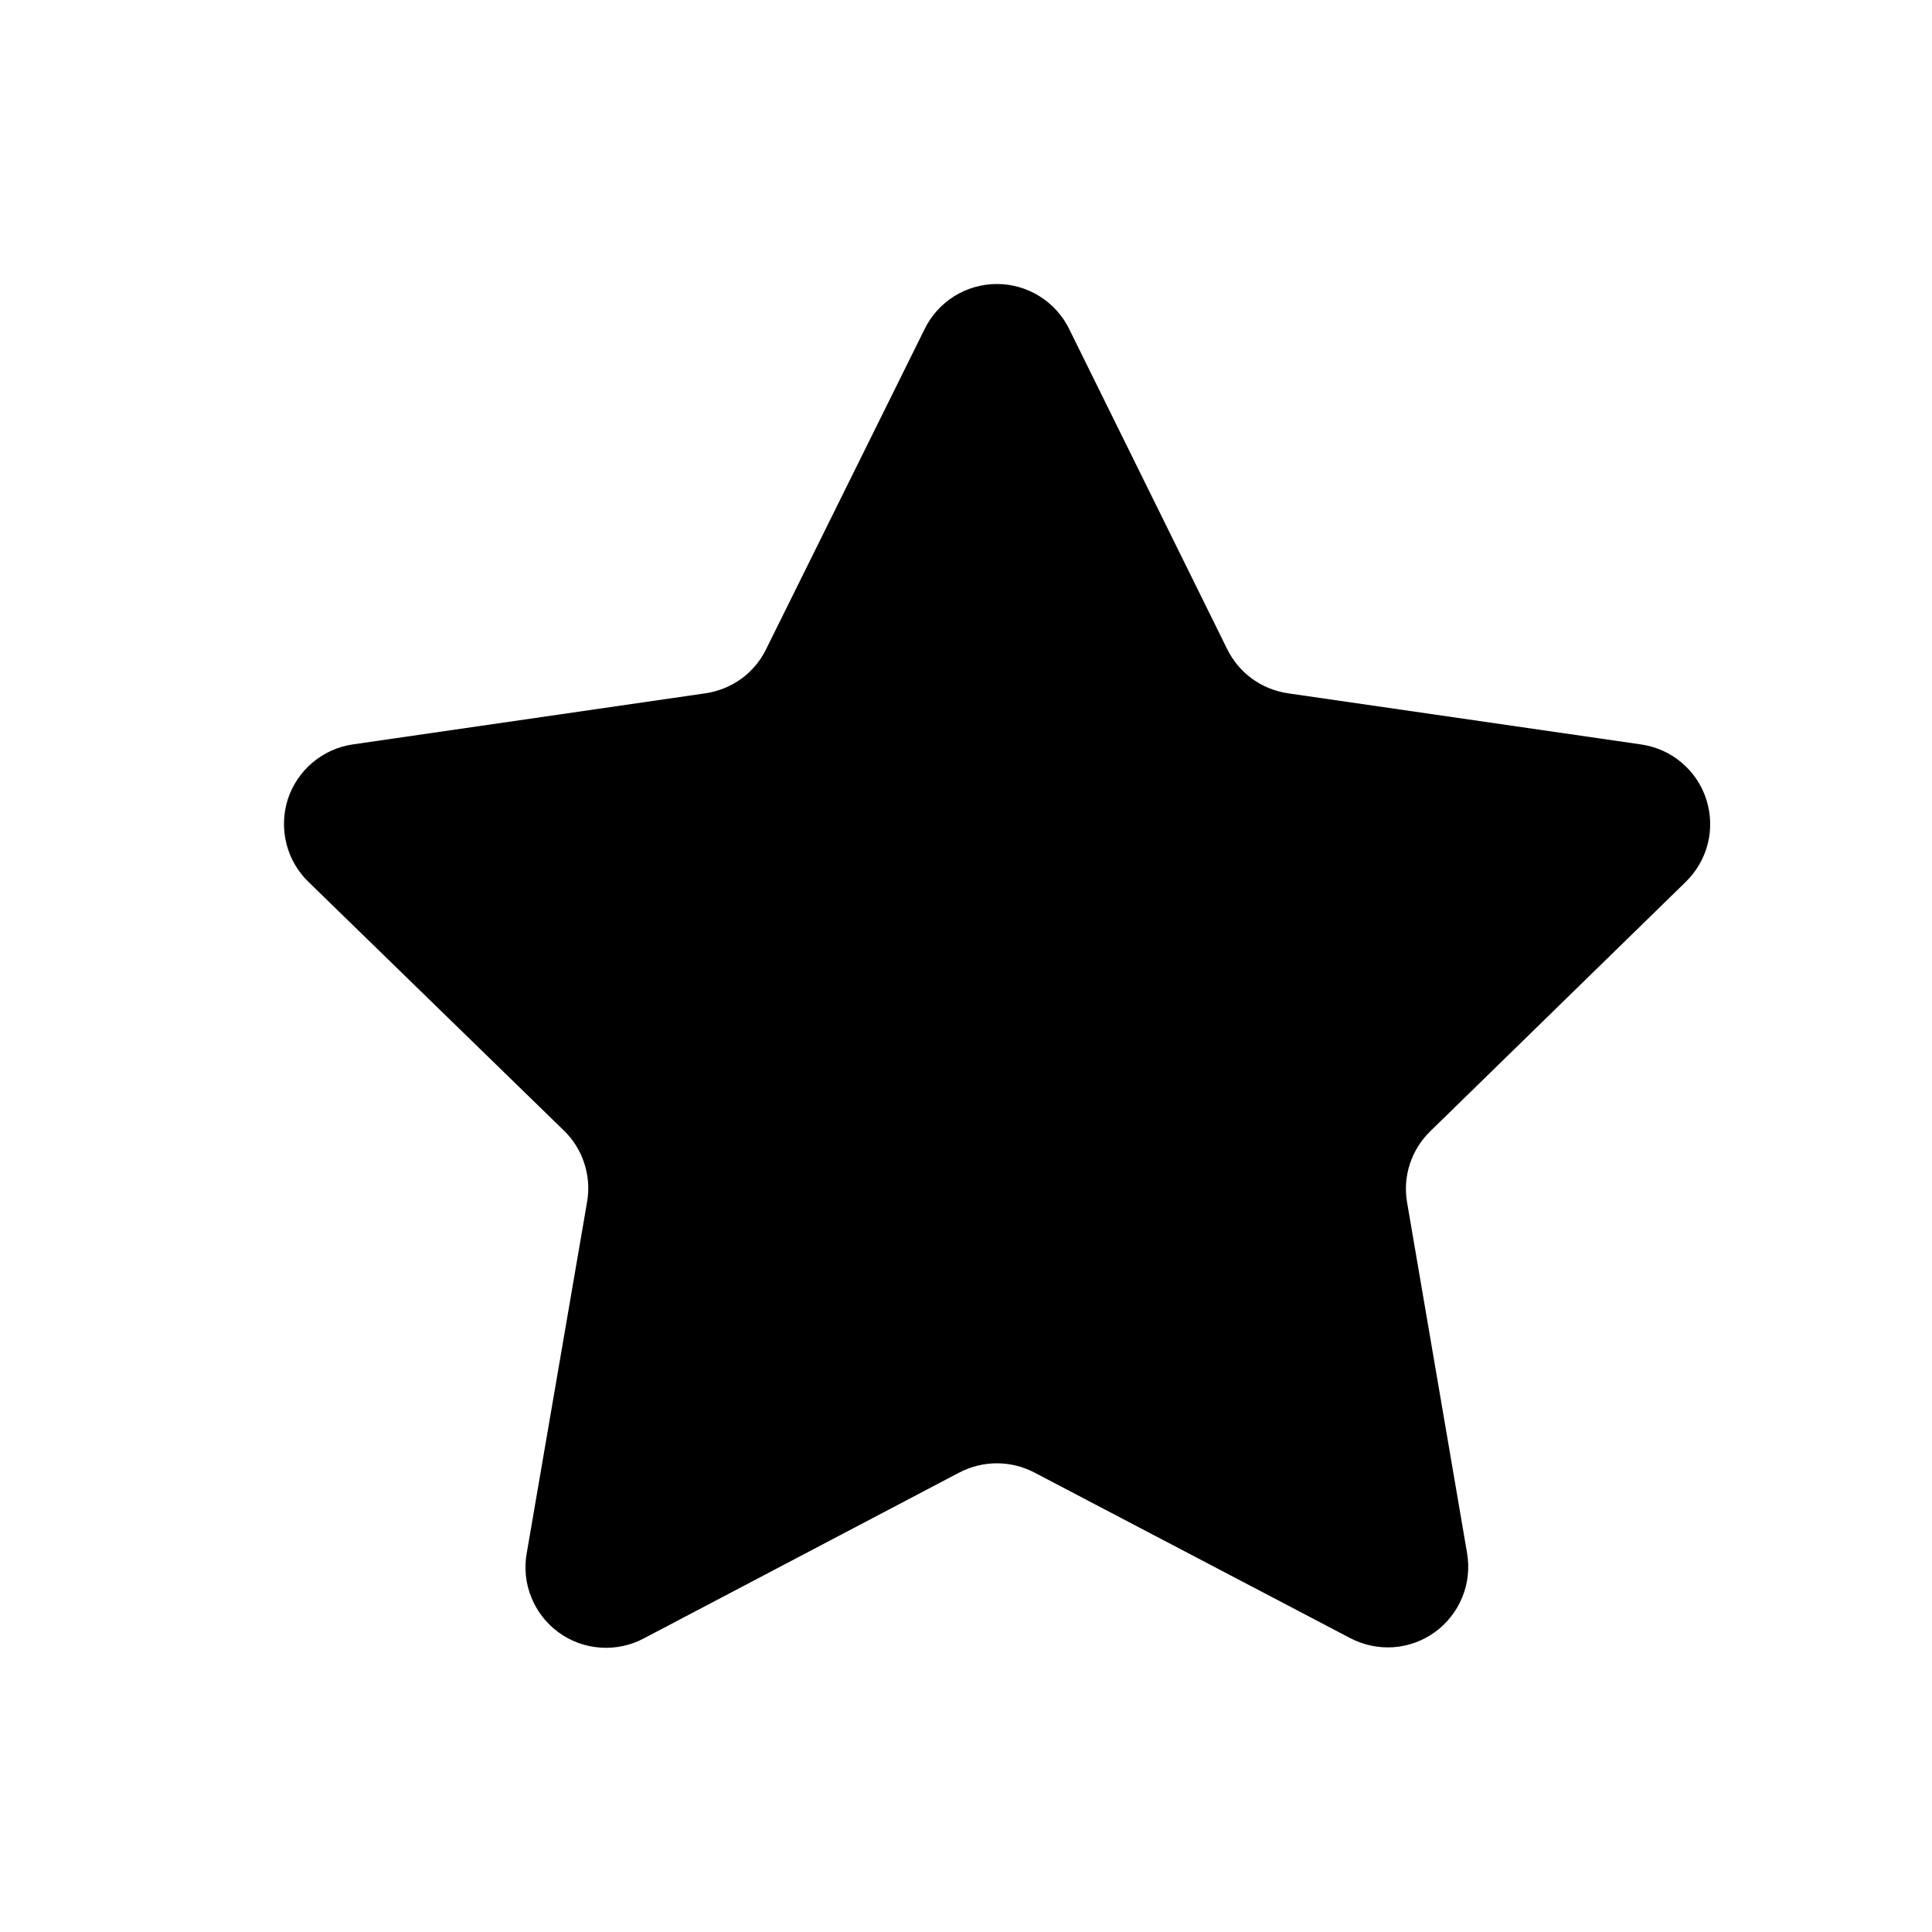
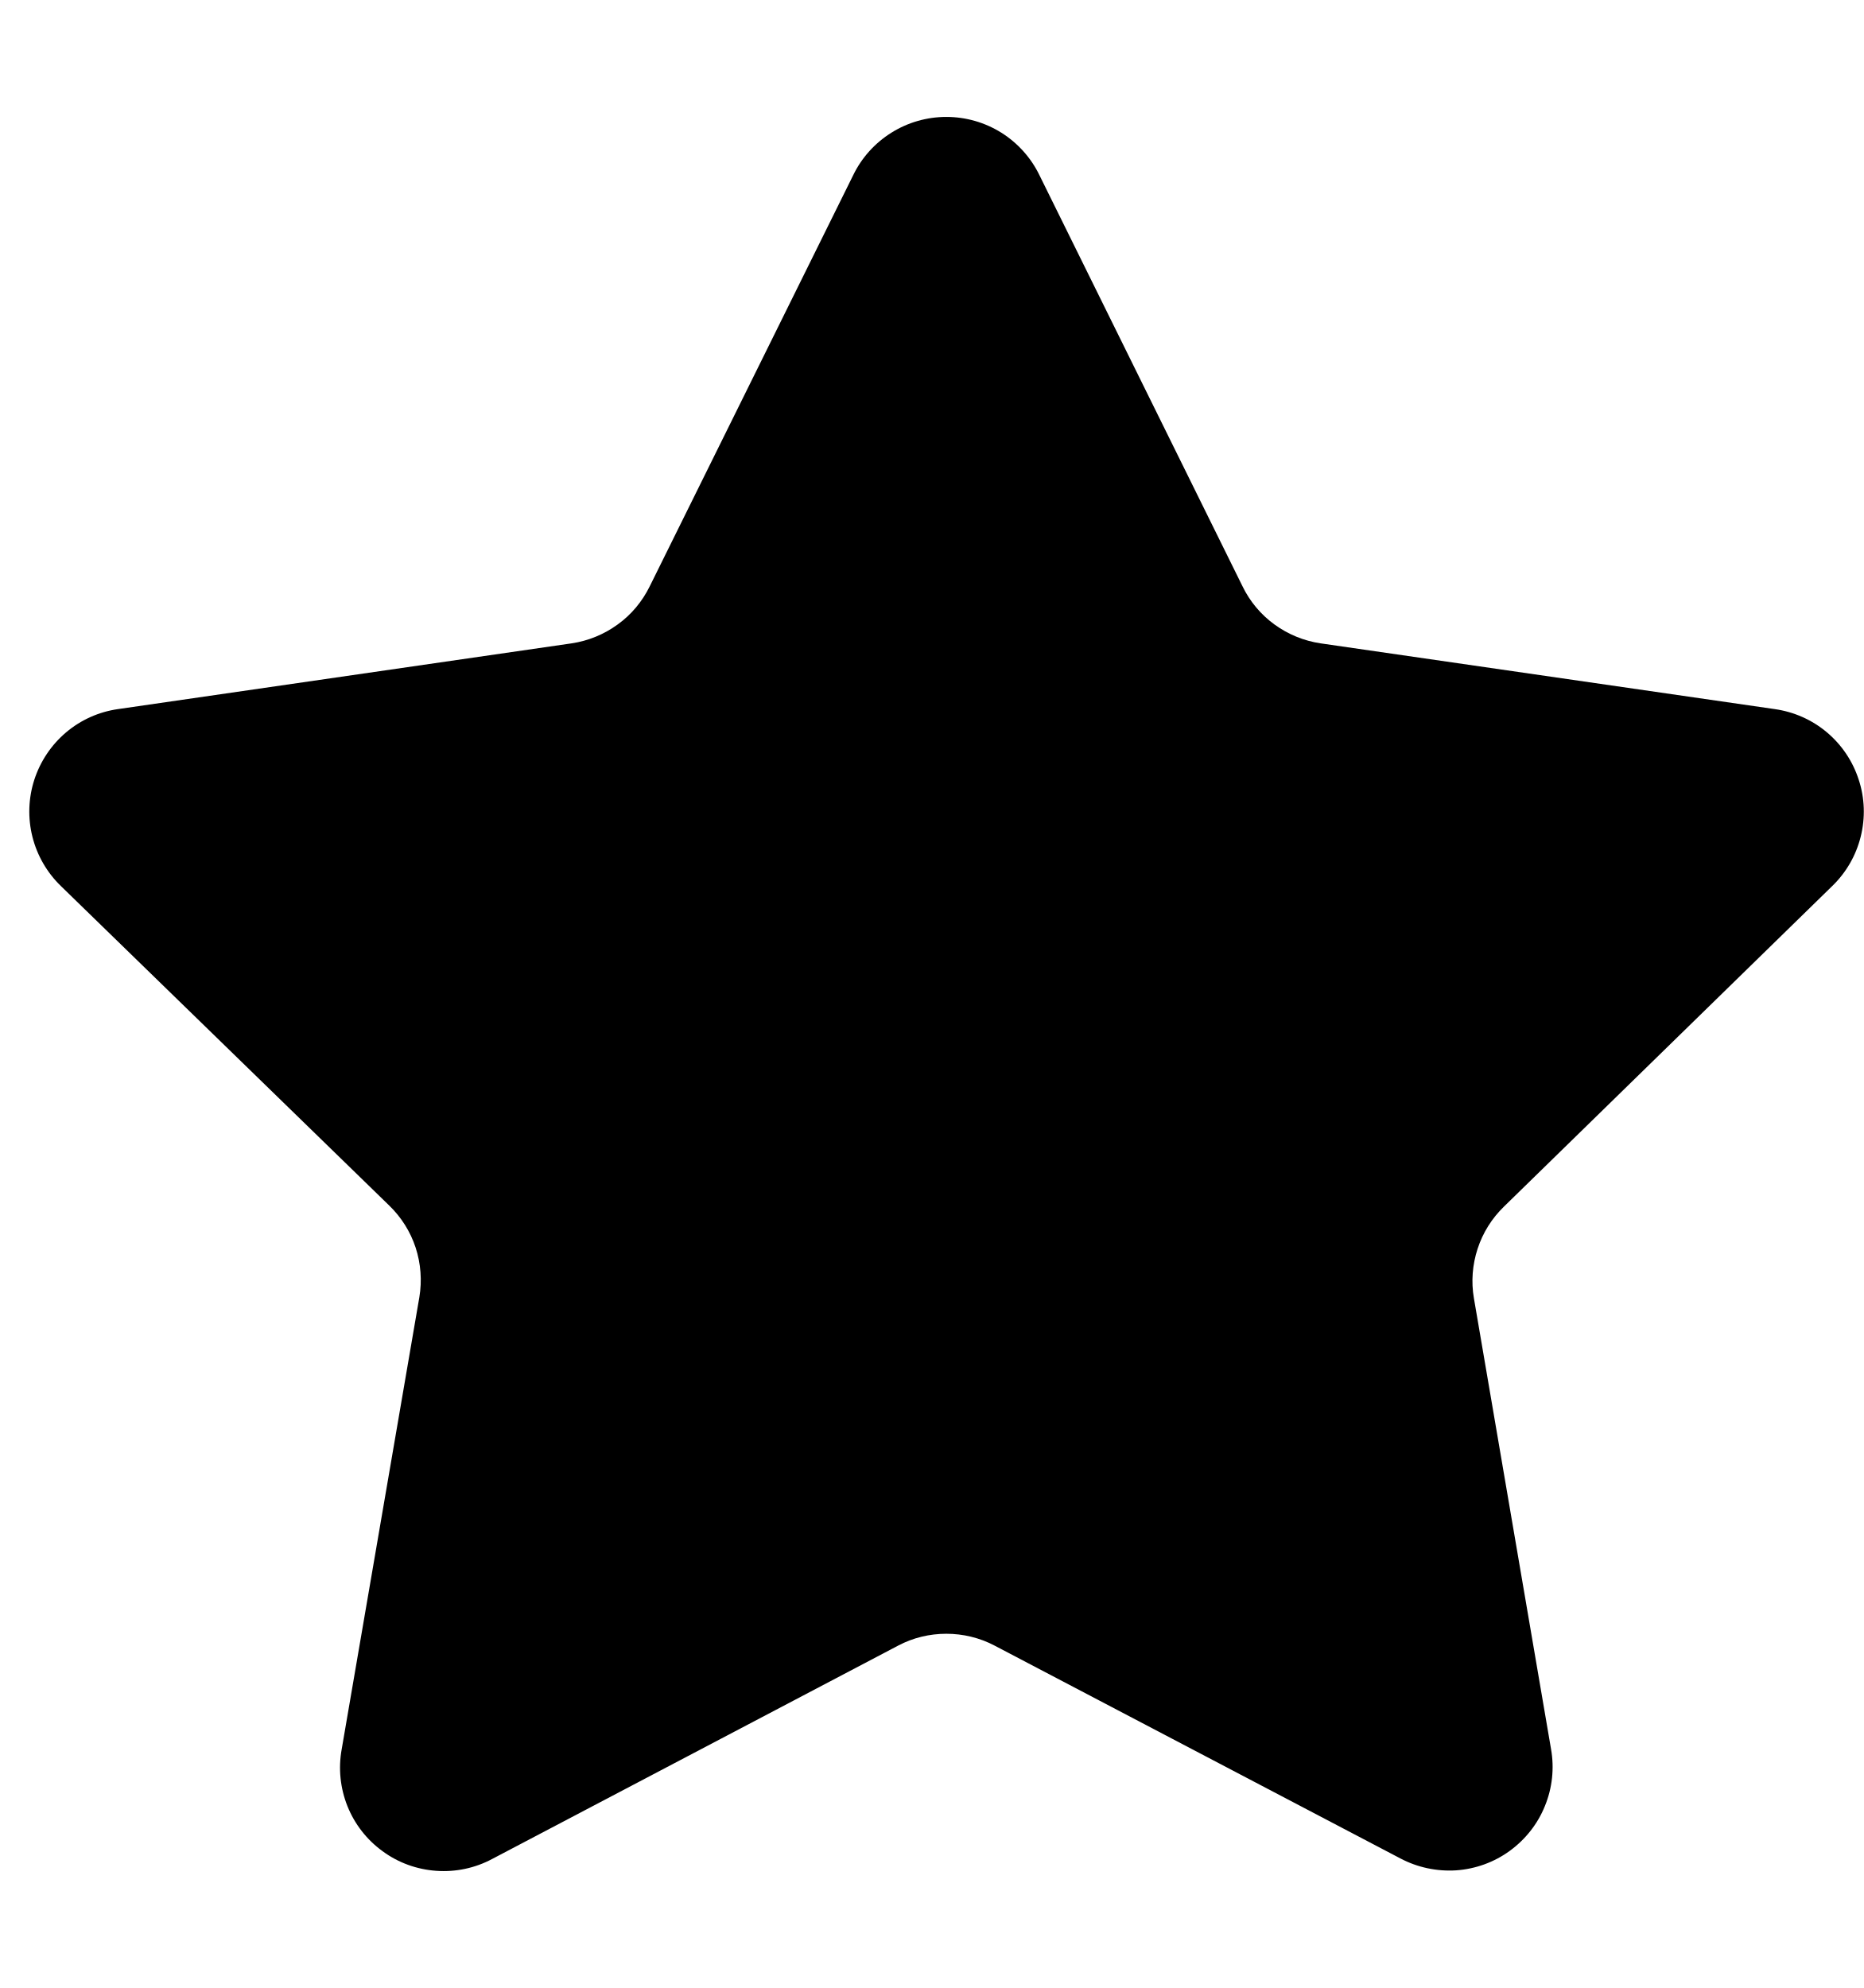
- <svg xmlns="http://www.w3.org/2000/svg" width="20" height="20" viewBox="0 0 20 20" fill="none">
-   <path d="M11.07 3.41L12.703 6.718C12.763 6.84 12.851 6.946 12.961 7.026C13.07 7.105 13.198 7.157 13.332 7.177L16.986 7.706C17.141 7.728 17.287 7.792 17.406 7.893C17.526 7.993 17.615 8.125 17.663 8.274C17.711 8.422 17.717 8.582 17.679 8.733C17.641 8.885 17.561 9.022 17.449 9.131L14.807 11.71C14.71 11.804 14.637 11.92 14.595 12.049C14.553 12.177 14.543 12.314 14.566 12.447L15.187 16.077C15.213 16.23 15.197 16.389 15.138 16.533C15.079 16.678 14.981 16.803 14.855 16.895C14.728 16.987 14.579 17.041 14.423 17.052C14.267 17.062 14.112 17.029 13.974 16.956L10.707 15.243C10.588 15.181 10.455 15.148 10.32 15.148C10.185 15.148 10.052 15.181 9.932 15.243L6.666 16.96C6.527 17.034 6.371 17.067 6.215 17.056C6.059 17.045 5.909 16.991 5.782 16.898C5.656 16.806 5.558 16.68 5.5 16.535C5.441 16.39 5.425 16.231 5.453 16.077L6.078 12.439C6.101 12.306 6.09 12.169 6.048 12.041C6.006 11.912 5.934 11.796 5.836 11.702L3.195 9.131C3.082 9.023 3.003 8.885 2.965 8.734C2.927 8.583 2.932 8.424 2.979 8.275C3.027 8.127 3.116 7.995 3.235 7.894C3.354 7.794 3.499 7.728 3.653 7.706L7.303 7.177C7.437 7.157 7.565 7.105 7.675 7.026C7.784 6.946 7.873 6.84 7.932 6.718L9.57 3.41C9.638 3.269 9.745 3.15 9.877 3.067C10.01 2.984 10.163 2.94 10.32 2.94C10.476 2.94 10.63 2.984 10.762 3.067C10.895 3.15 11.002 3.269 11.07 3.41Z" fill="currentColor" />
+ <svg xmlns="http://www.w3.org/2000/svg" width="15" height="16" viewBox="0 0 15 16" fill="none">
+   <path d="M8.366 1.411L10 4.719C10.059 4.841 10.148 4.947 10.257 5.026C10.367 5.106 10.494 5.158 10.629 5.178L14.283 5.707C14.438 5.729 14.583 5.793 14.703 5.894C14.822 5.994 14.911 6.126 14.959 6.275C15.008 6.423 15.013 6.582 14.975 6.734C14.937 6.886 14.858 7.023 14.745 7.132L12.104 9.711C12.007 9.805 11.934 9.921 11.892 10.05C11.85 10.178 11.839 10.315 11.862 10.448L12.483 14.078C12.51 14.231 12.493 14.39 12.434 14.534C12.376 14.679 12.277 14.804 12.151 14.896C12.025 14.988 11.875 15.042 11.72 15.053C11.564 15.063 11.408 15.03 11.27 14.957L8.004 13.244C7.884 13.181 7.751 13.149 7.616 13.149C7.481 13.149 7.348 13.181 7.229 13.244L3.962 14.961C3.824 15.035 3.668 15.068 3.512 15.057C3.355 15.046 3.205 14.992 3.079 14.899C2.952 14.807 2.854 14.681 2.796 14.536C2.738 14.39 2.722 14.232 2.75 14.078L3.375 10.44C3.397 10.307 3.387 10.17 3.345 10.041C3.303 9.913 3.23 9.797 3.133 9.703L0.491 7.132C0.379 7.024 0.299 6.886 0.261 6.735C0.223 6.584 0.228 6.425 0.276 6.276C0.324 6.128 0.412 5.996 0.531 5.895C0.65 5.794 0.795 5.729 0.95 5.707L4.6 5.178C4.734 5.158 4.861 5.106 4.971 5.026C5.081 4.947 5.169 4.841 5.229 4.719L6.866 1.411C6.934 1.27 7.041 1.151 7.174 1.068C7.306 0.985 7.46 0.941 7.616 0.941C7.773 0.941 7.926 0.985 8.059 1.068C8.191 1.151 8.298 1.27 8.366 1.411Z" fill="currentColor" />
</svg>
